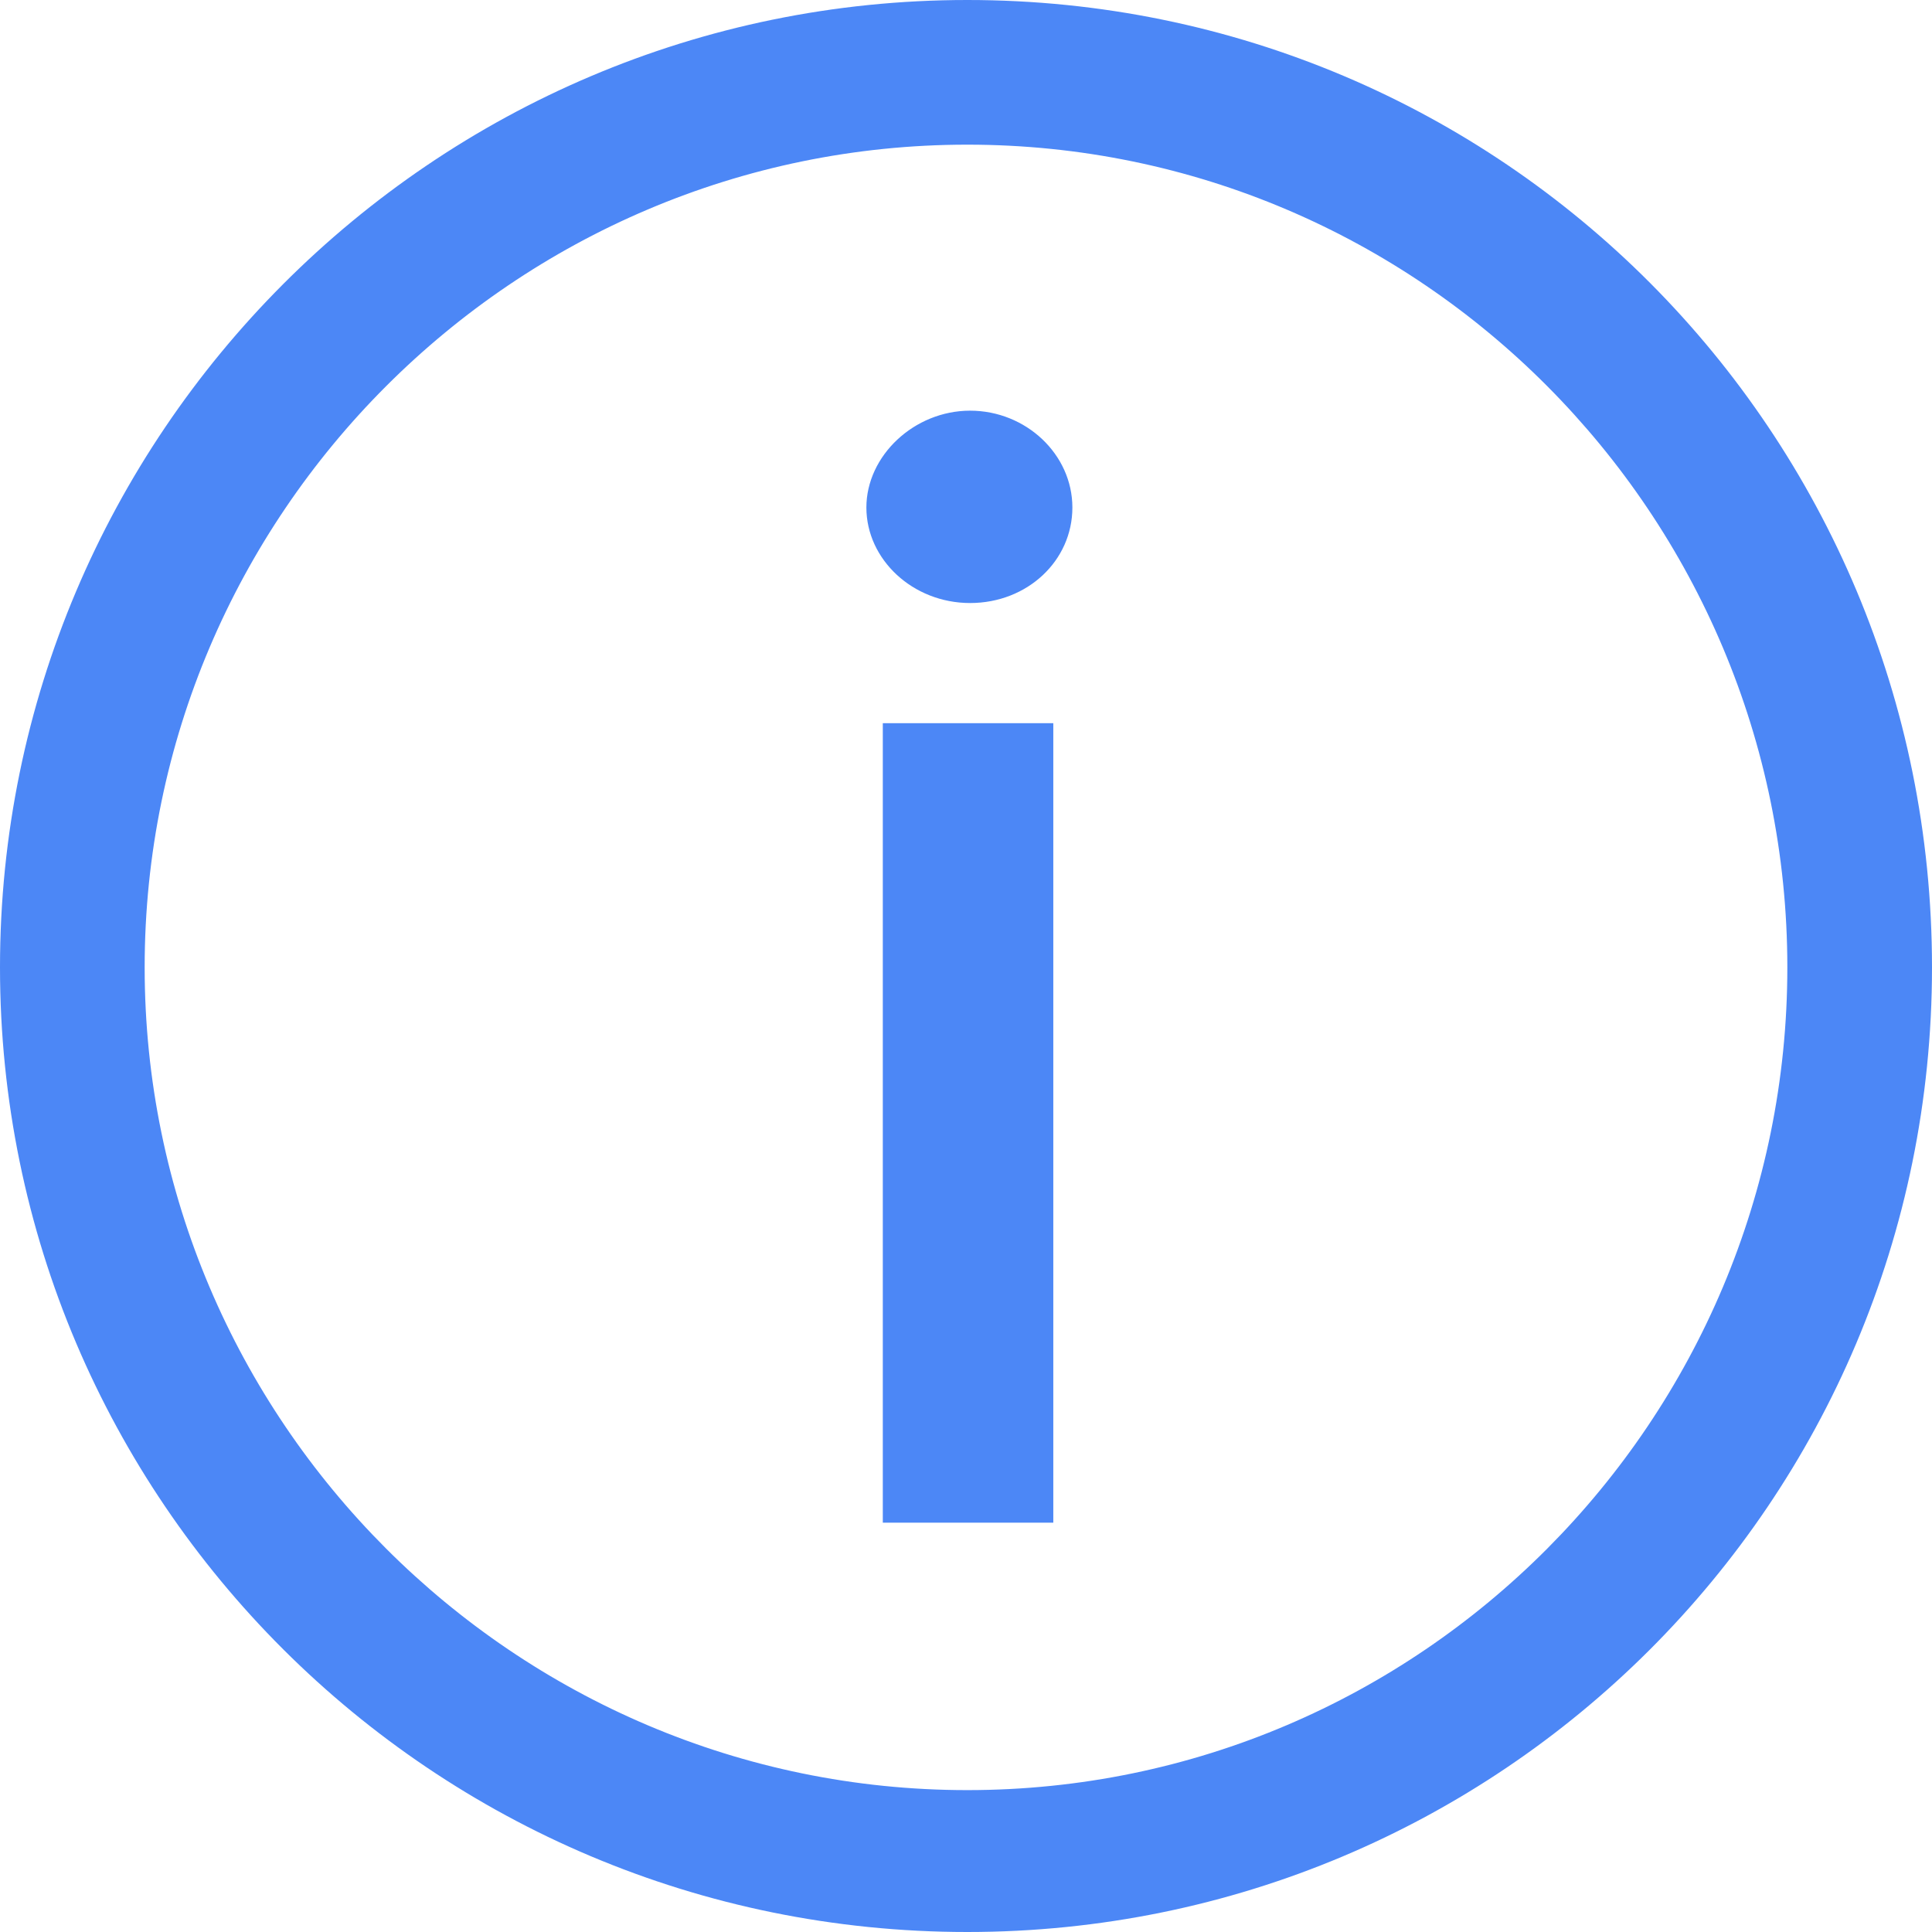
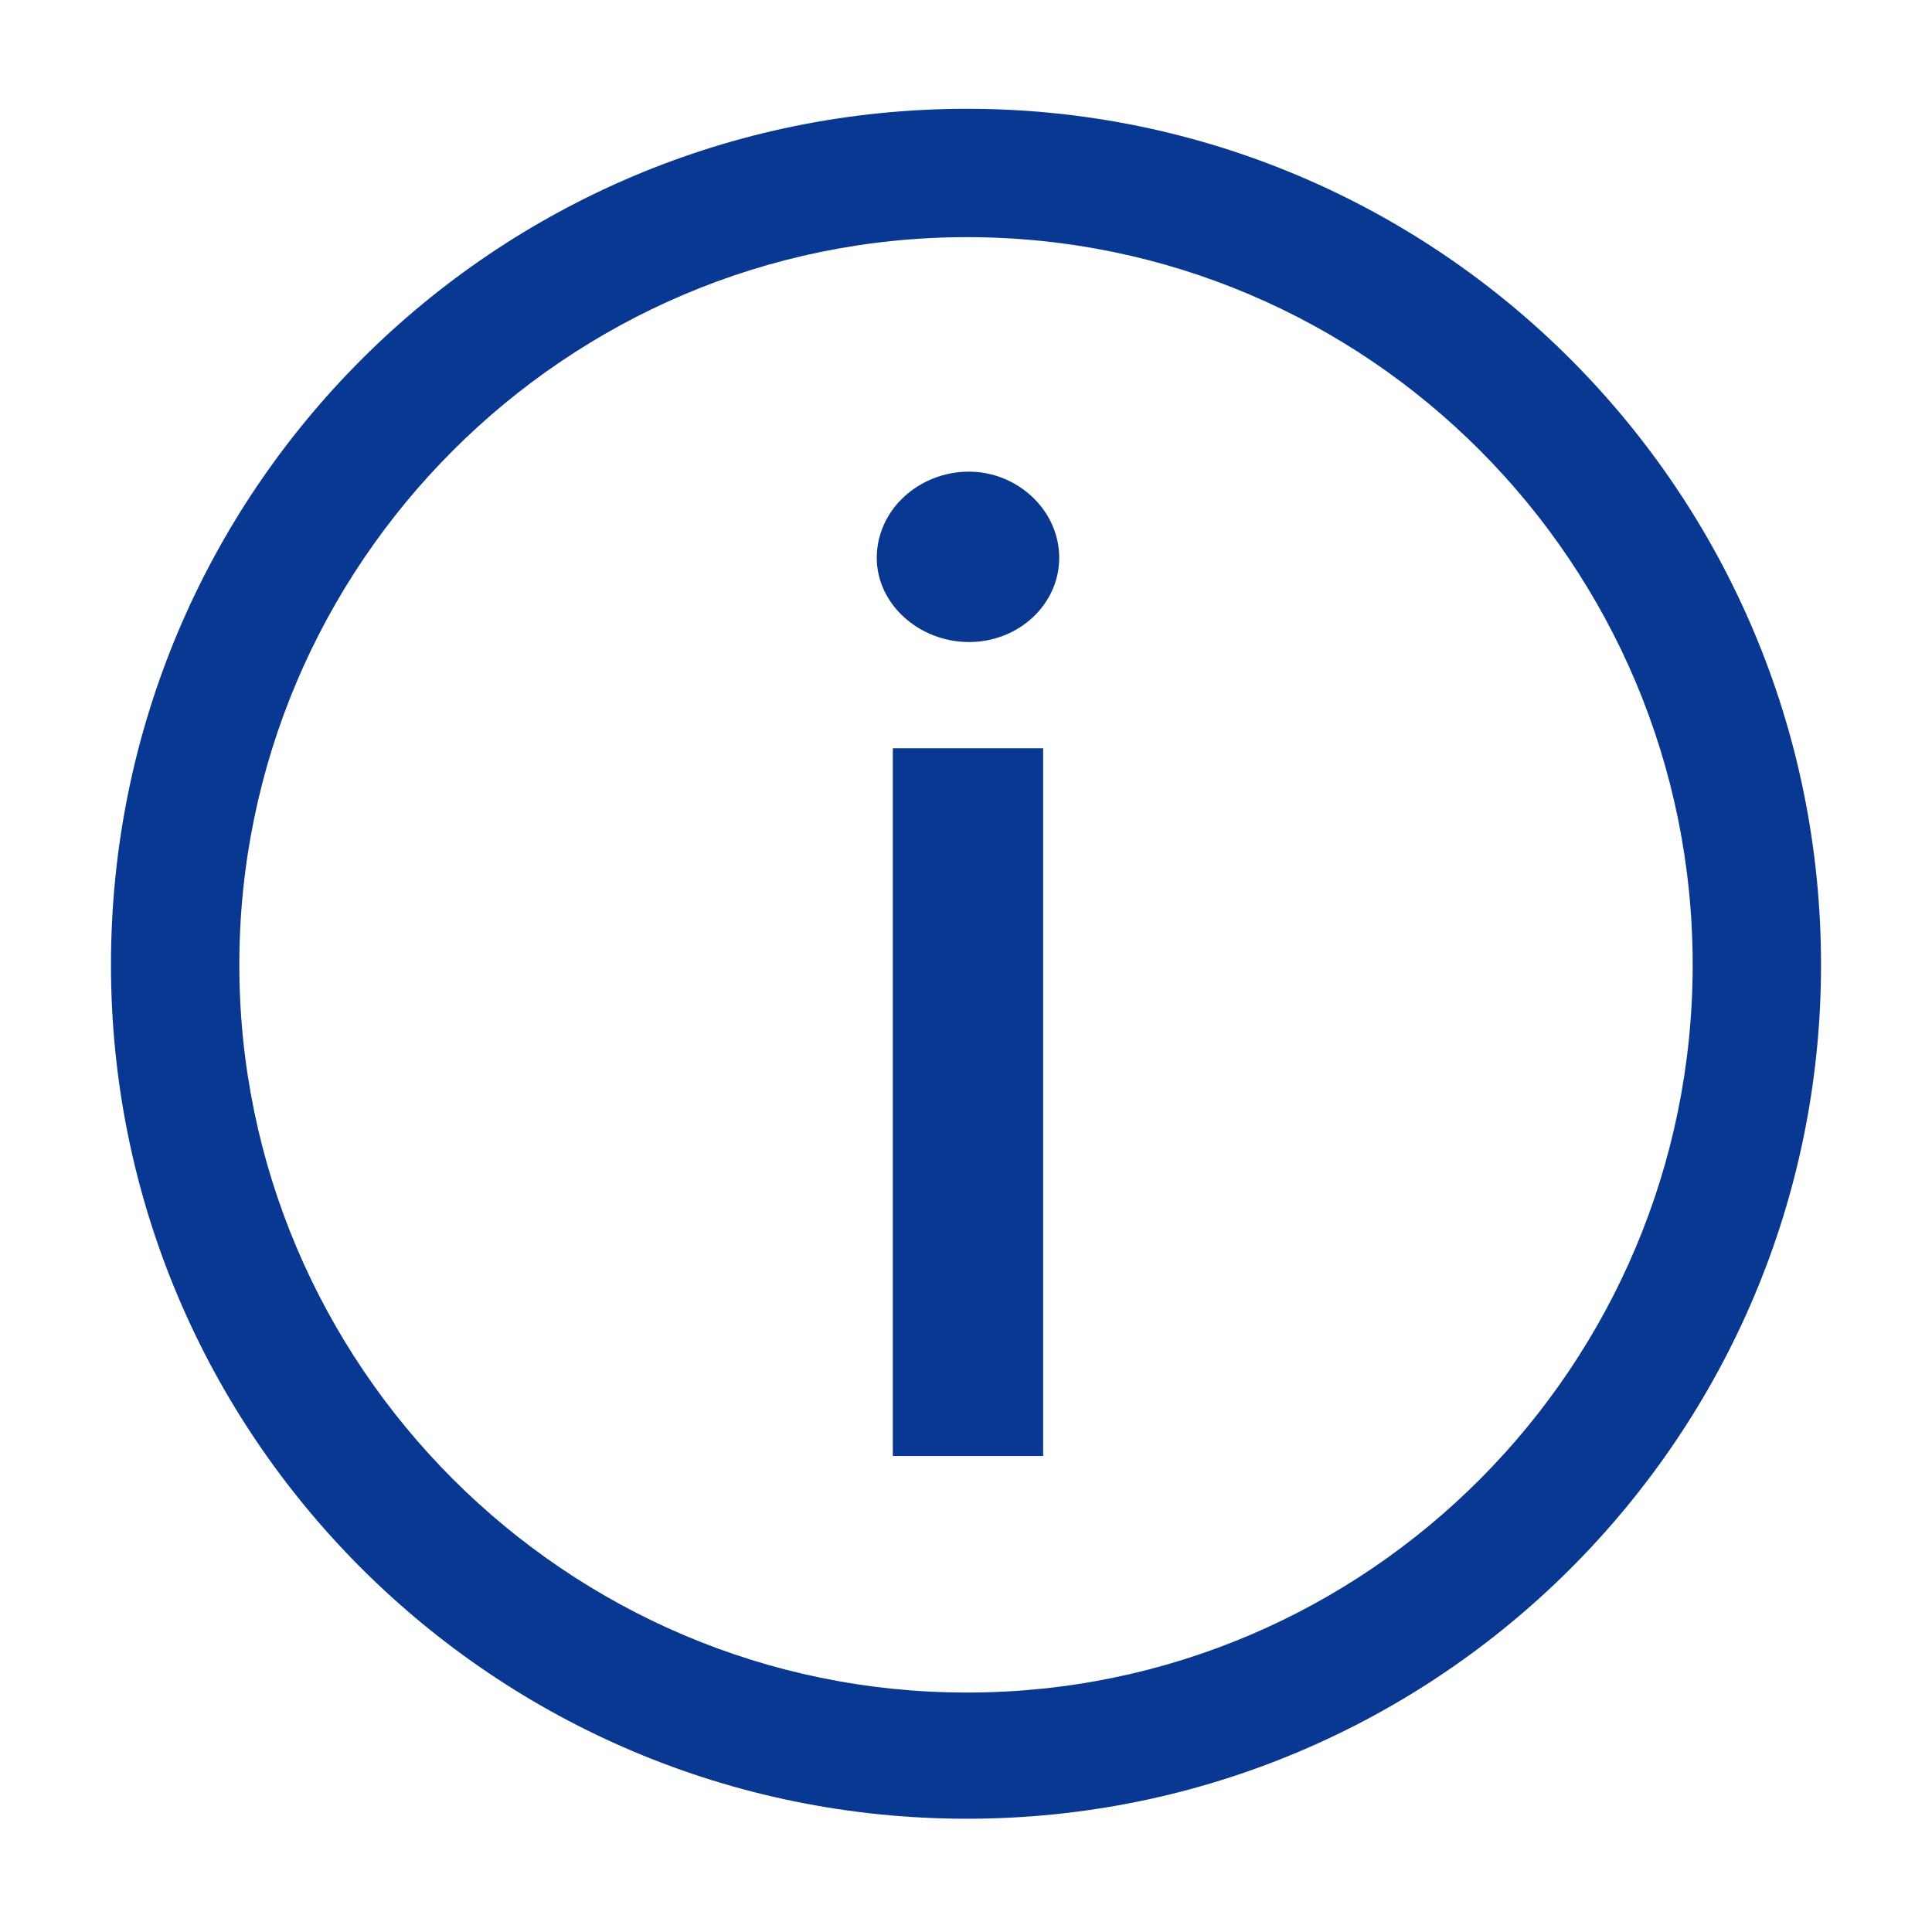
<svg xmlns="http://www.w3.org/2000/svg" width="16" height="16" viewBox="0 0 16 16" fill="none">
-   <path d="M8.011 16C3.582 16 0 12.418 0 8.011C0 3.605 3.582 0 8.011 0C12.441 0 16 3.582 16 8.011C16 12.441 12.418 16 8.011 16ZM8.011 14.825C11.763 14.825 14.802 11.763 14.802 8.011C14.802 4.26 11.763 1.198 8.011 1.198C4.26 1.198 1.198 4.26 1.198 8.011C1.198 11.763 4.26 14.825 8.011 14.825ZM7.311 12.61V5.989H8.723V12.61H7.311ZM8.034 4.994C7.559 4.994 7.175 4.633 7.175 4.203C7.175 3.774 7.571 3.401 8.034 3.401C8.497 3.401 8.881 3.763 8.881 4.203C8.881 4.644 8.508 4.994 8.034 4.994Z" fill="#4C87F6" />
+   <path d="M8.008 15.062C4.09 15.062 0.919 11.892 0.919 7.99C0.919 4.072 4.09 0.901 8.008 0.901C11.91 0.901 15.081 4.072 15.081 7.99C15.081 11.892 11.91 15.062 8.008 15.062ZM8.008 14.017C11.329 14.017 14.018 11.31 14.018 7.99C14.018 4.67 11.329 1.964 8.008 1.964C4.688 1.964 1.982 4.67 1.982 7.99C1.982 11.31 4.688 14.017 8.008 14.017ZM7.394 12.058V6.197H8.639V12.058H7.394ZM8.025 5.317C7.61 5.317 7.261 5.002 7.261 4.62C7.261 4.222 7.61 3.906 8.025 3.906C8.423 3.906 8.772 4.222 8.772 4.62C8.772 5.002 8.44 5.317 8.025 5.317Z" fill="#083891" />
</svg>
